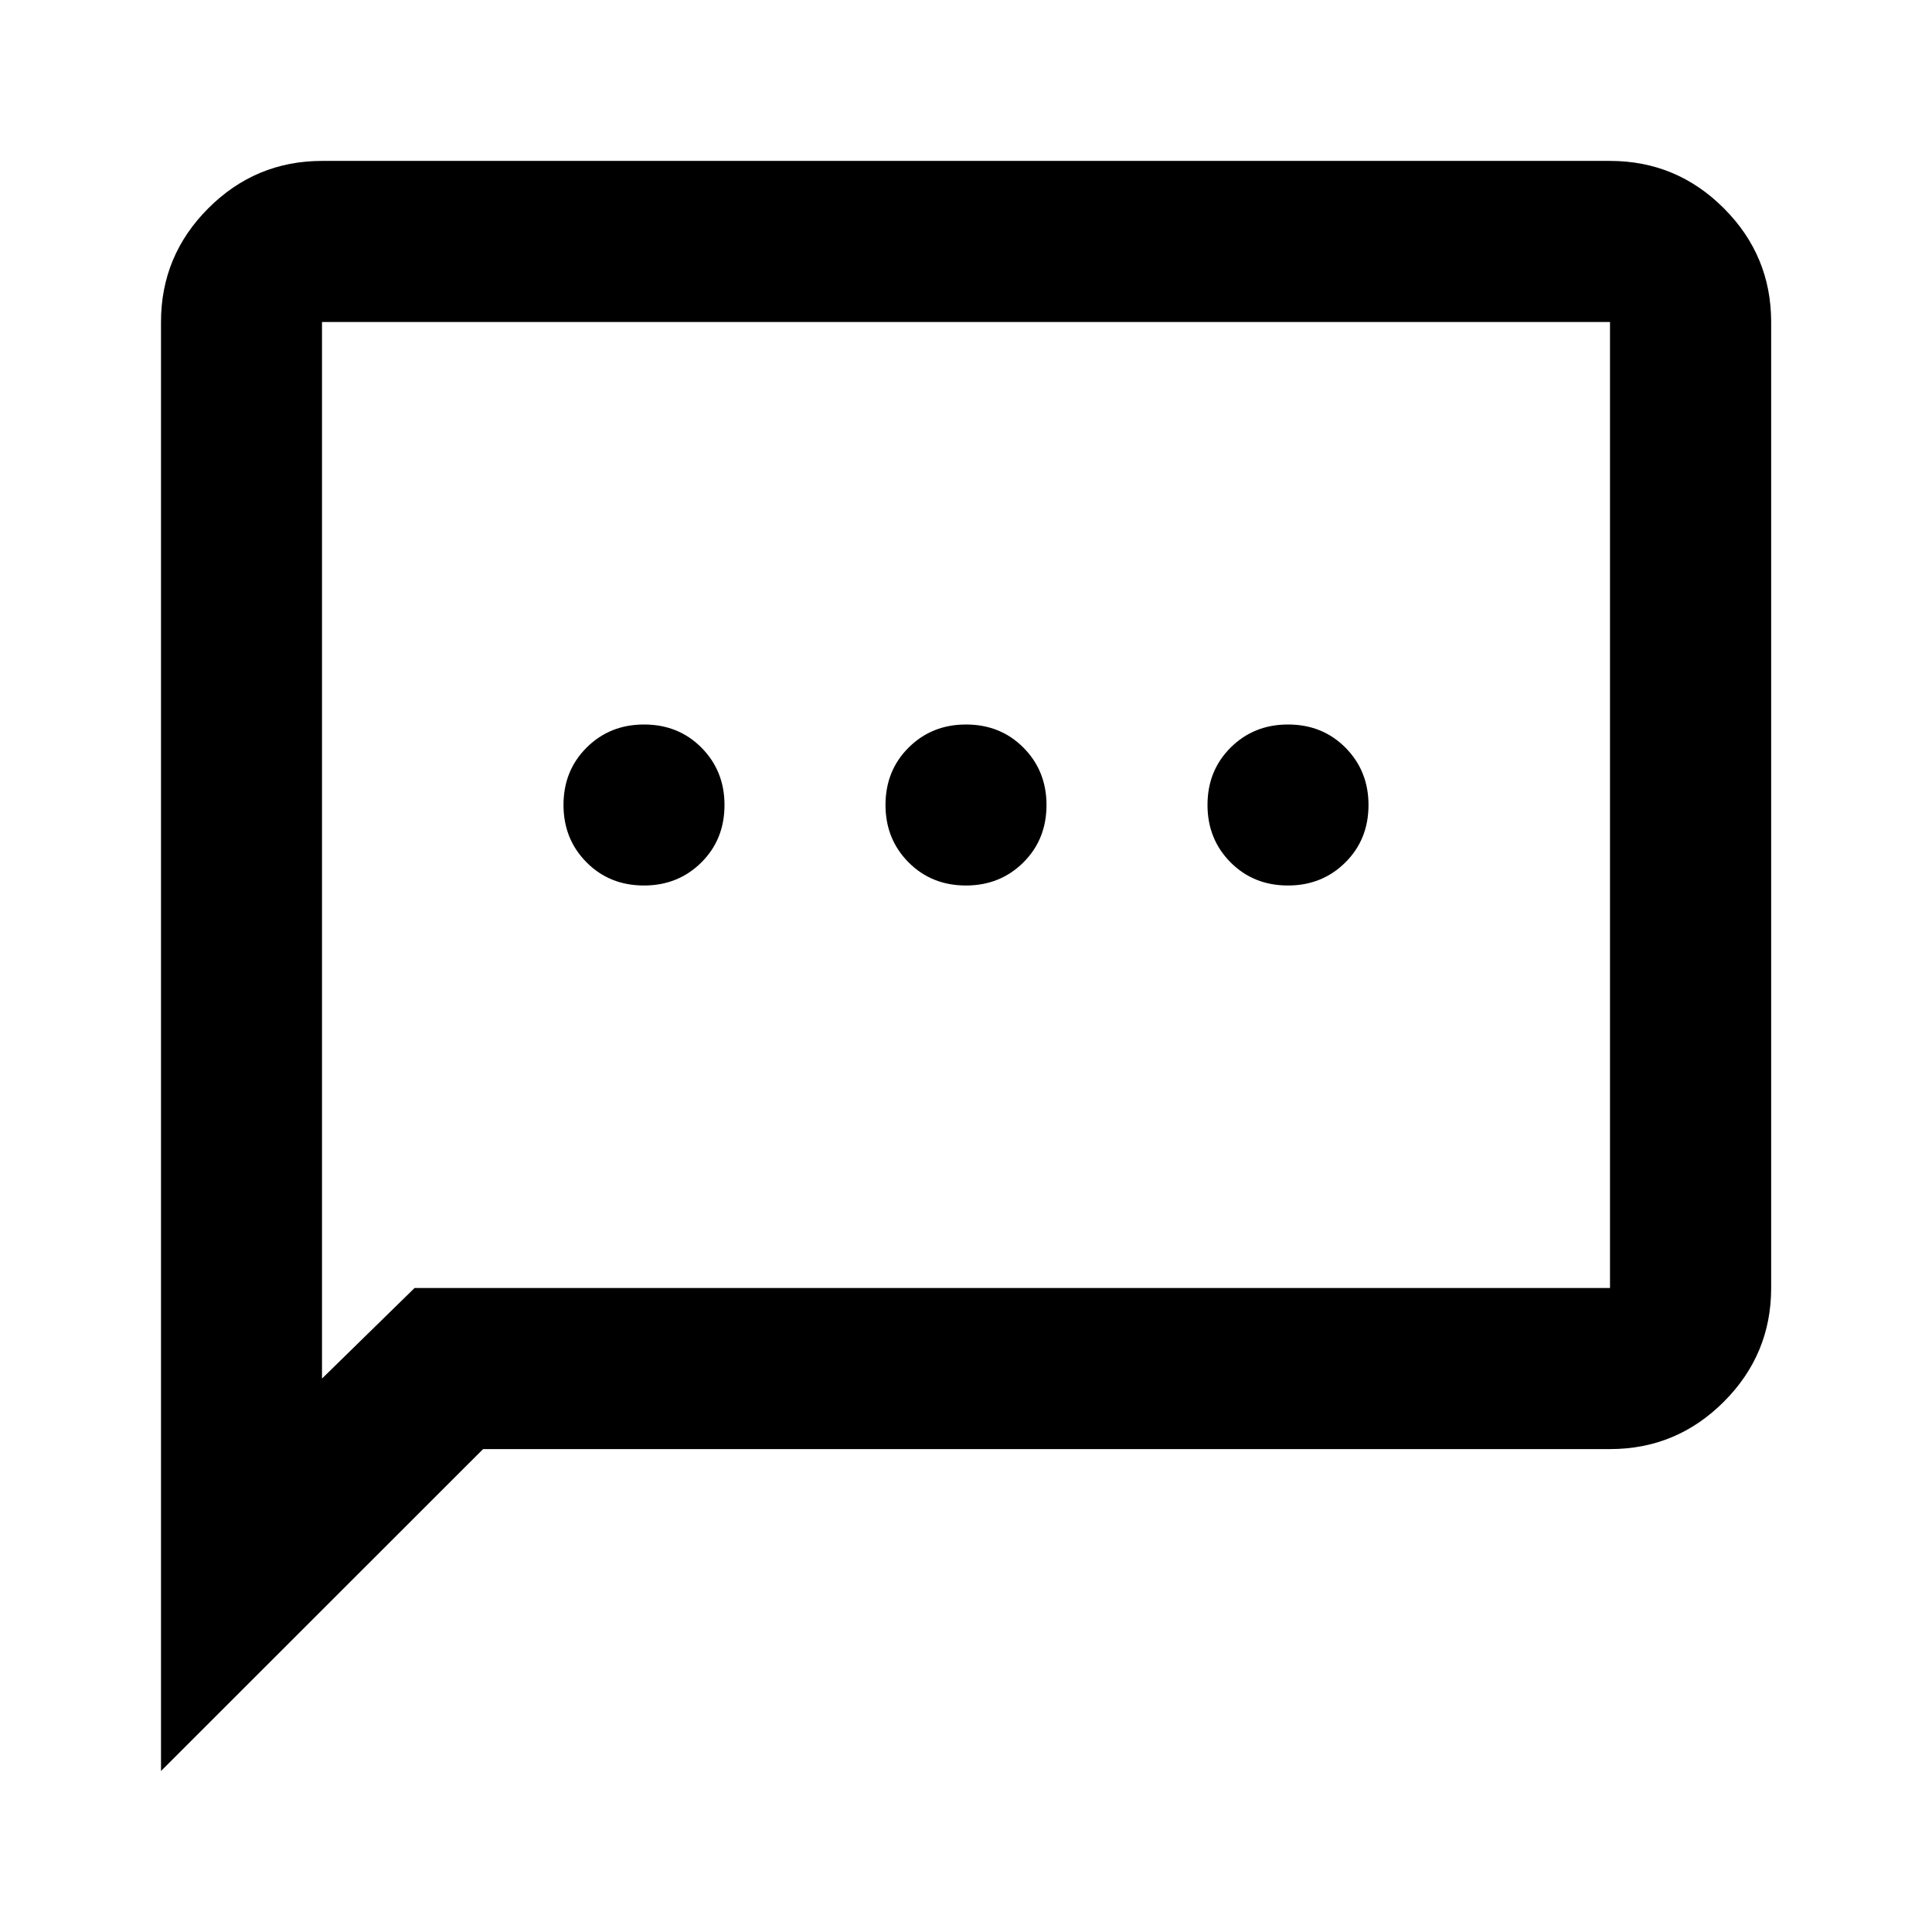
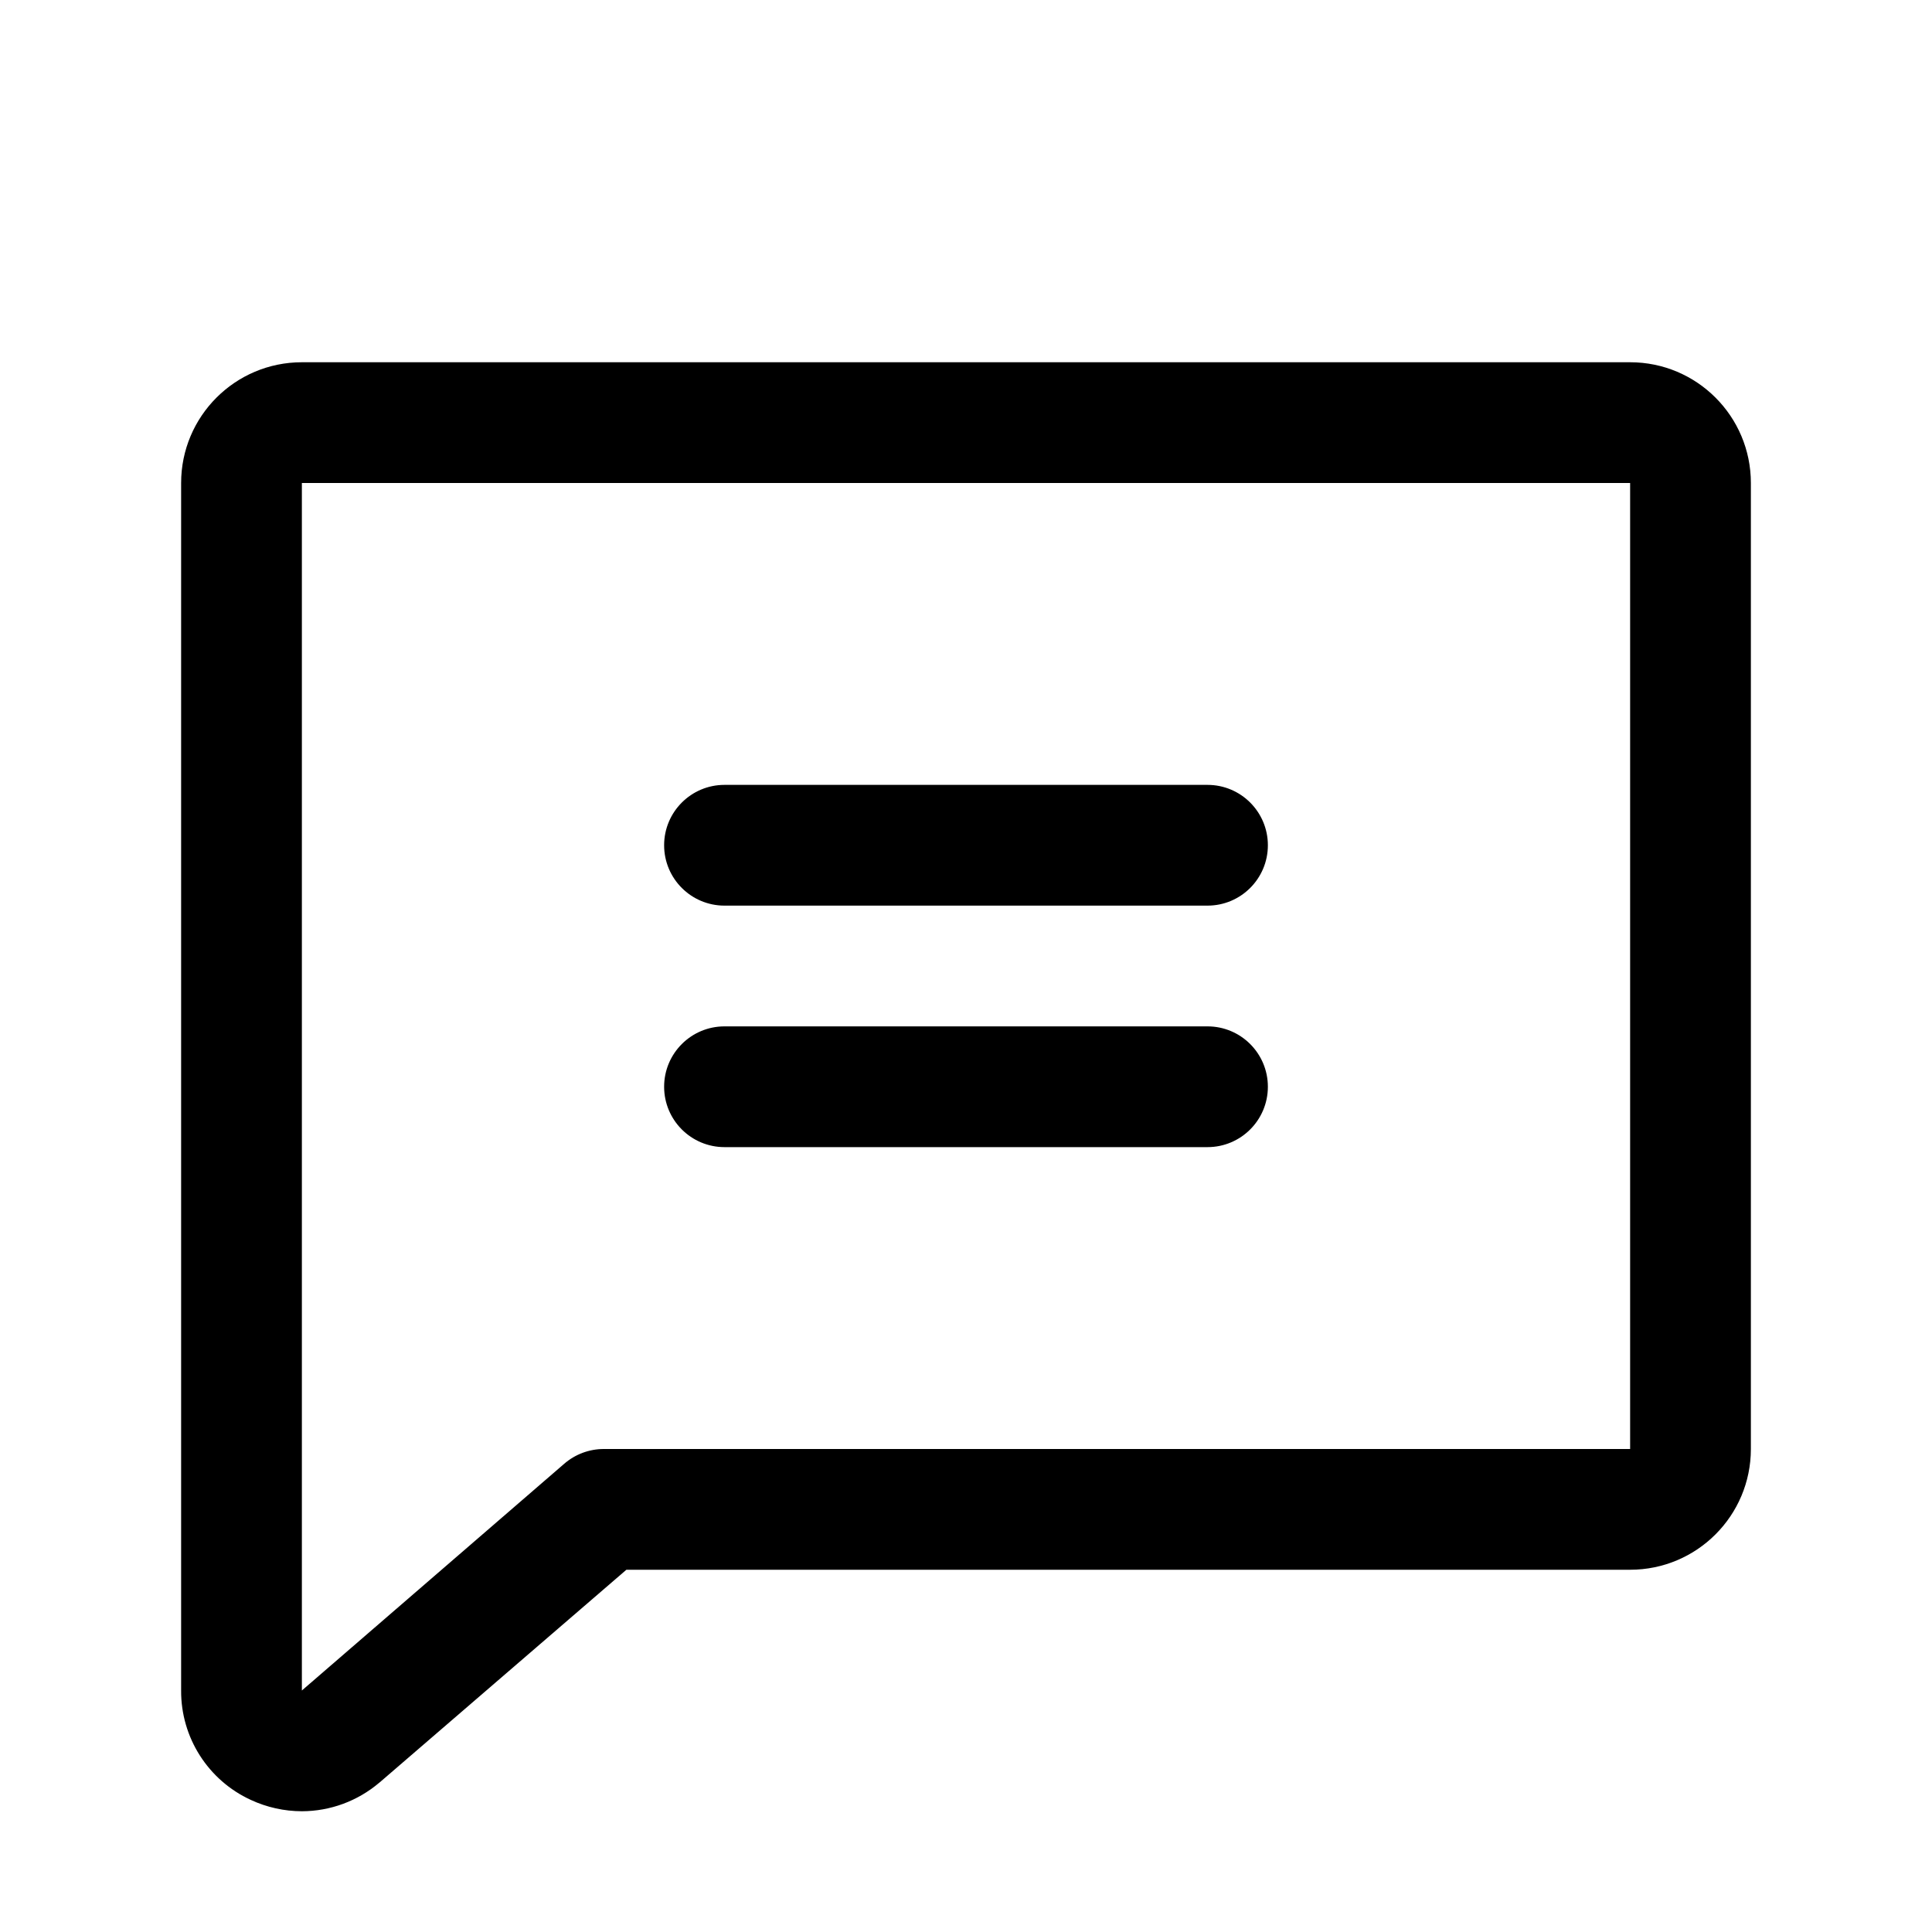
- <svg xmlns="http://www.w3.org/2000/svg" viewBox="0 0 24 24">
-   <path d="m8 11c.283 0 .521-.096.713-.287s.287-.429.287-.713c0-.283-.096-.521-.287-.713s-.429-.287-.713-.287-.521.096-.713.287-.287.429-.287.713c0 .283.096.521.287.713s.429.287.713.287zm4 0c.283 0 .521-.096.713-.287s.287-.429.287-.713c0-.283-.096-.521-.287-.713s-.429-.287-.713-.287-.521.096-.713.287-.287.429-.287.713c0 .283.096.521.287.713s.429.287.713.287zm4 0c.283 0 .521-.096.713-.287s.287-.429.287-.713c0-.283-.096-.521-.287-.713s-.429-.287-.713-.287-.521.096-.713.287-.287.429-.287.713c0 .283.096.521.287.713s.429.287.713.287zm-14 11v-18c0-.55.196-1.021.588-1.413s.863-.588 1.413-.588h16c.55 0 1.021.196 1.413.588s.588.863.588 1.413v12c0 .55-.196 1.021-.588 1.413s-.863.588-1.413.588h-14zm3.15-6h14.85v-12h-16v13.125z" />
+ <svg xmlns="http://www.w3.org/2000/svg" viewBox="0 0 24 24" fill="currentColor">
+   <g transform="scale(0.09375)">
+     <path d="M216,48H40A16,16,0,0,0,24,64V224a15.85,15.85,0,0,0,9.24,14.5A16.13,16.13,0,0,0,40,240a15.89,15.89,0,0,0,10.25-3.78l.09-.07L83,208H216a16,16,0,0,0,16-16V64A16,16,0,0,0,216,48ZM40,224h0ZM216,192H80a8,8,0,0,0-5.23,1.95L40,224V64H216ZM88,112a8,8,0,0,1,8-8h64a8,8,0,0,1,0,16H96A8,8,0,0,1,88,112Zm0,32a8,8,0,0,1,8-8h64a8,8,0,1,1,0,16H96A8,8,0,0,1,88,144Z" />
+   </g>
</svg>
